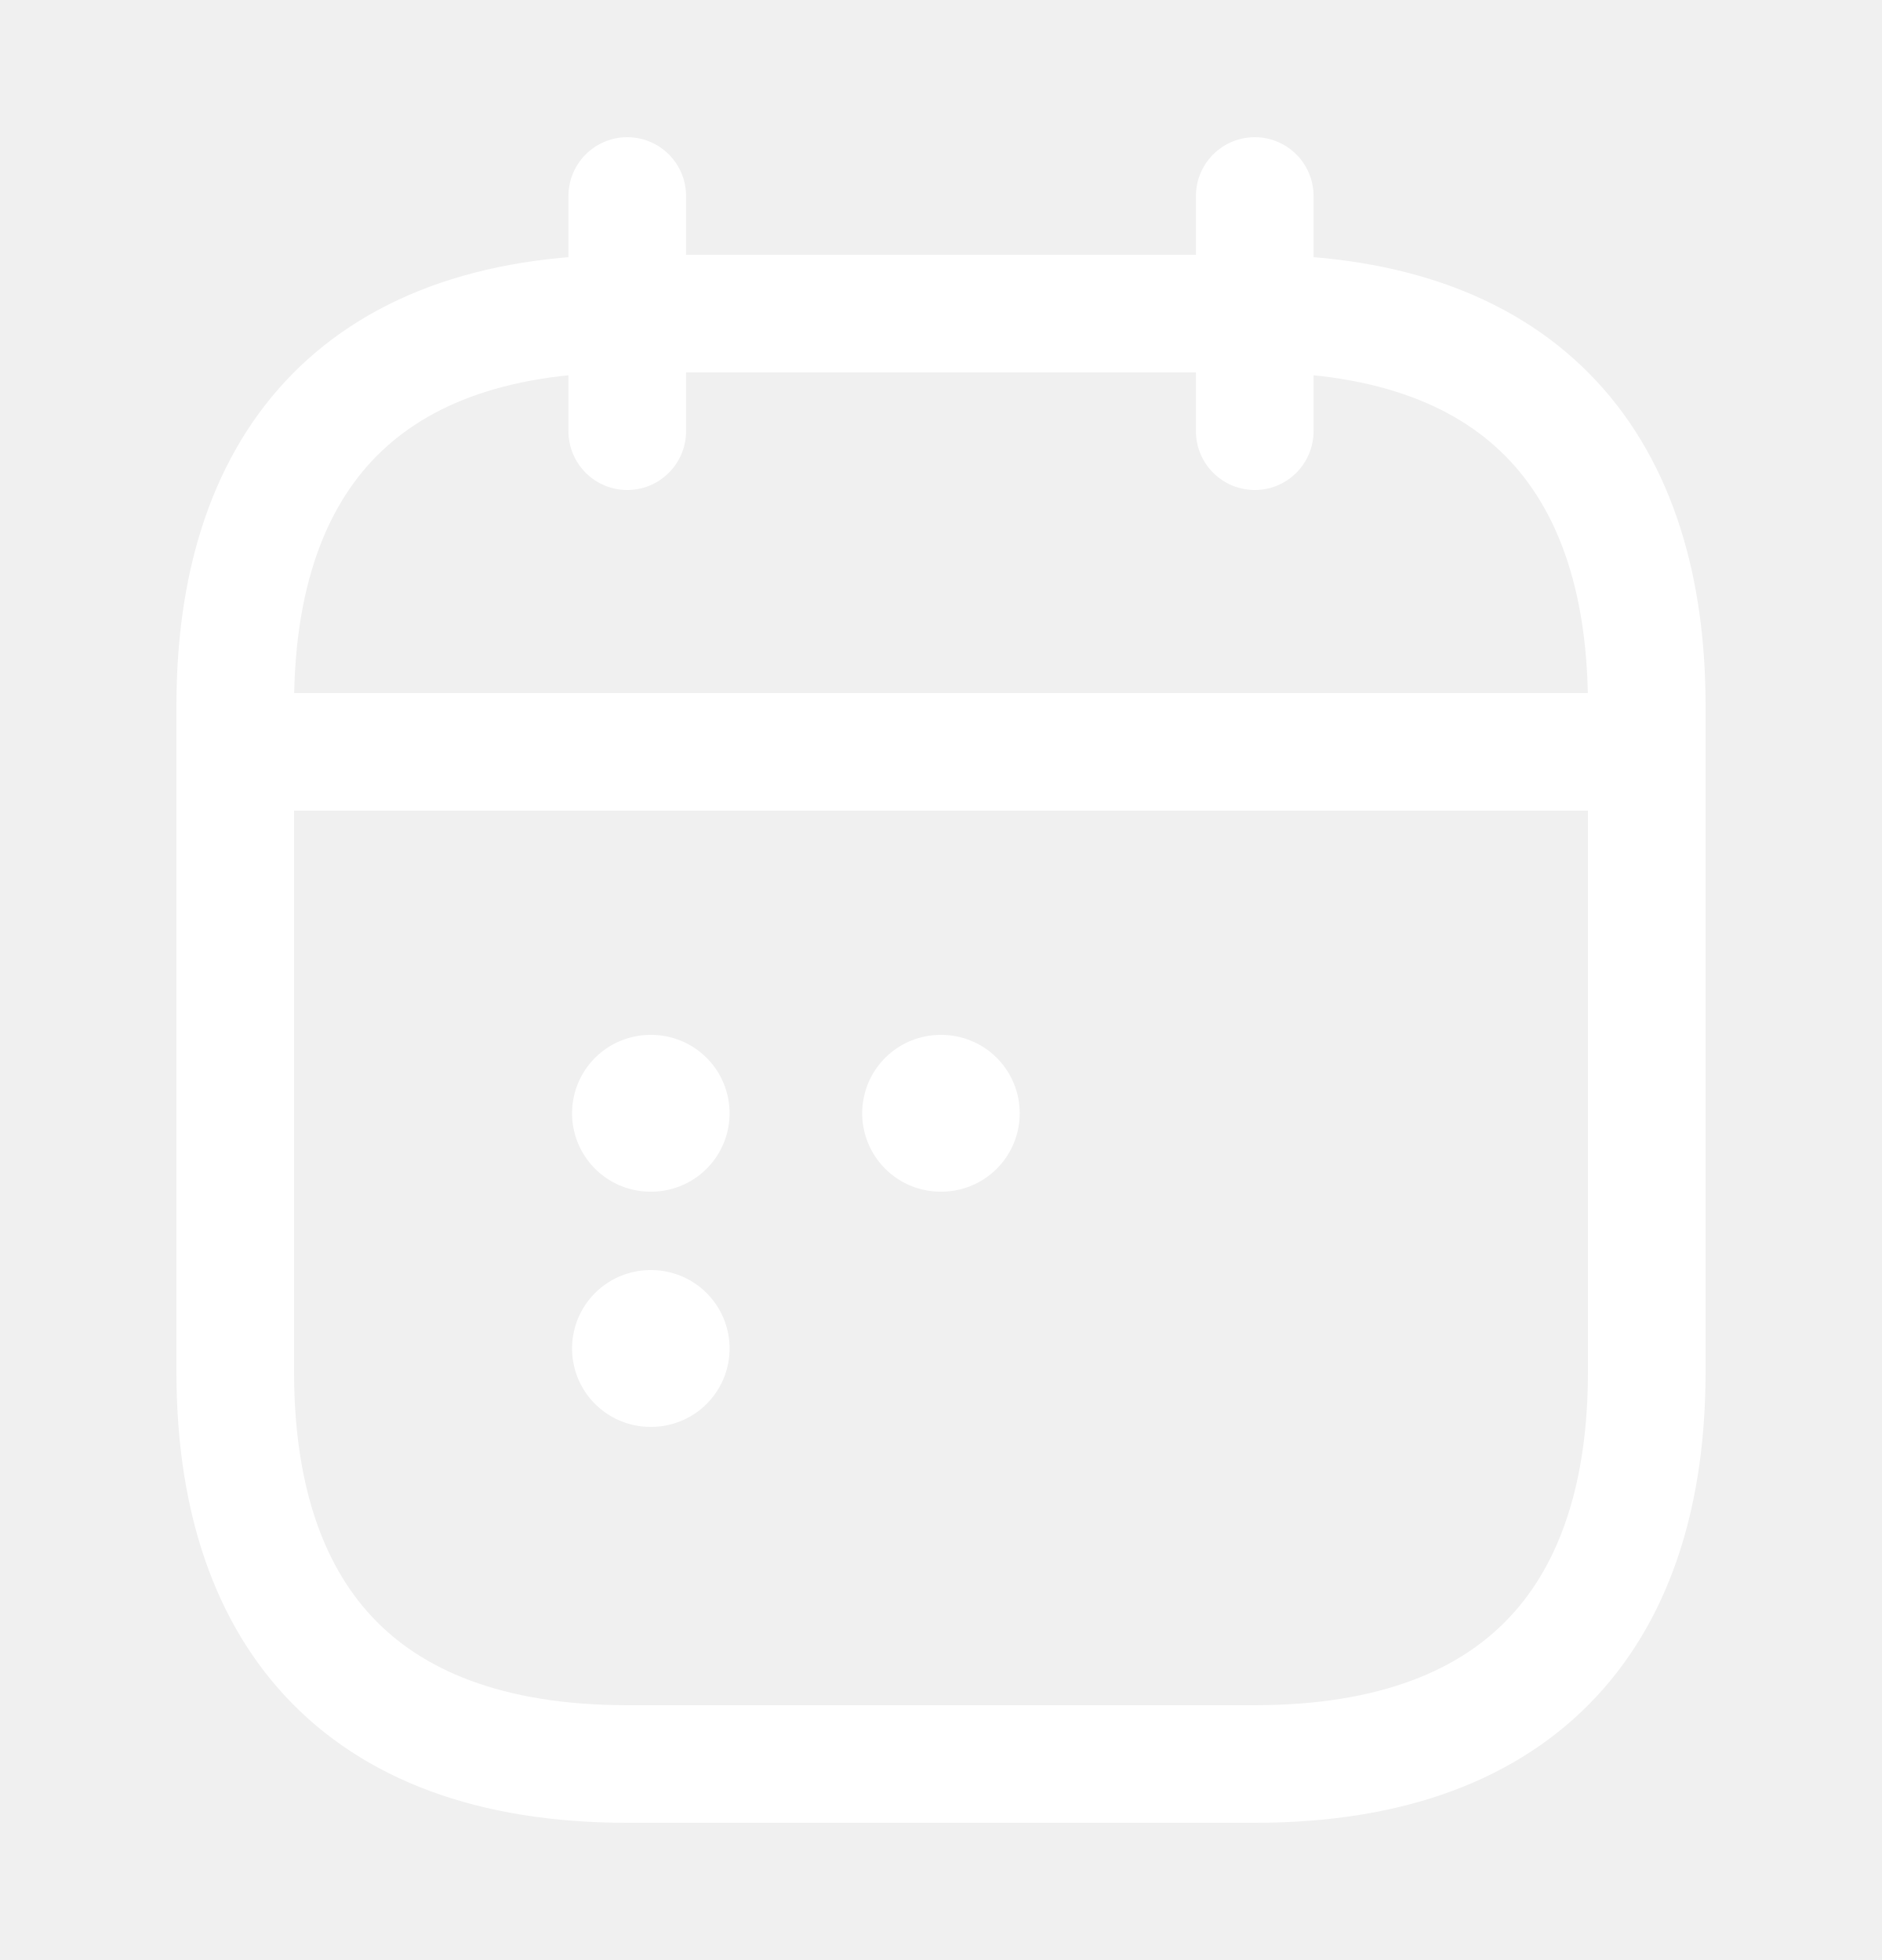
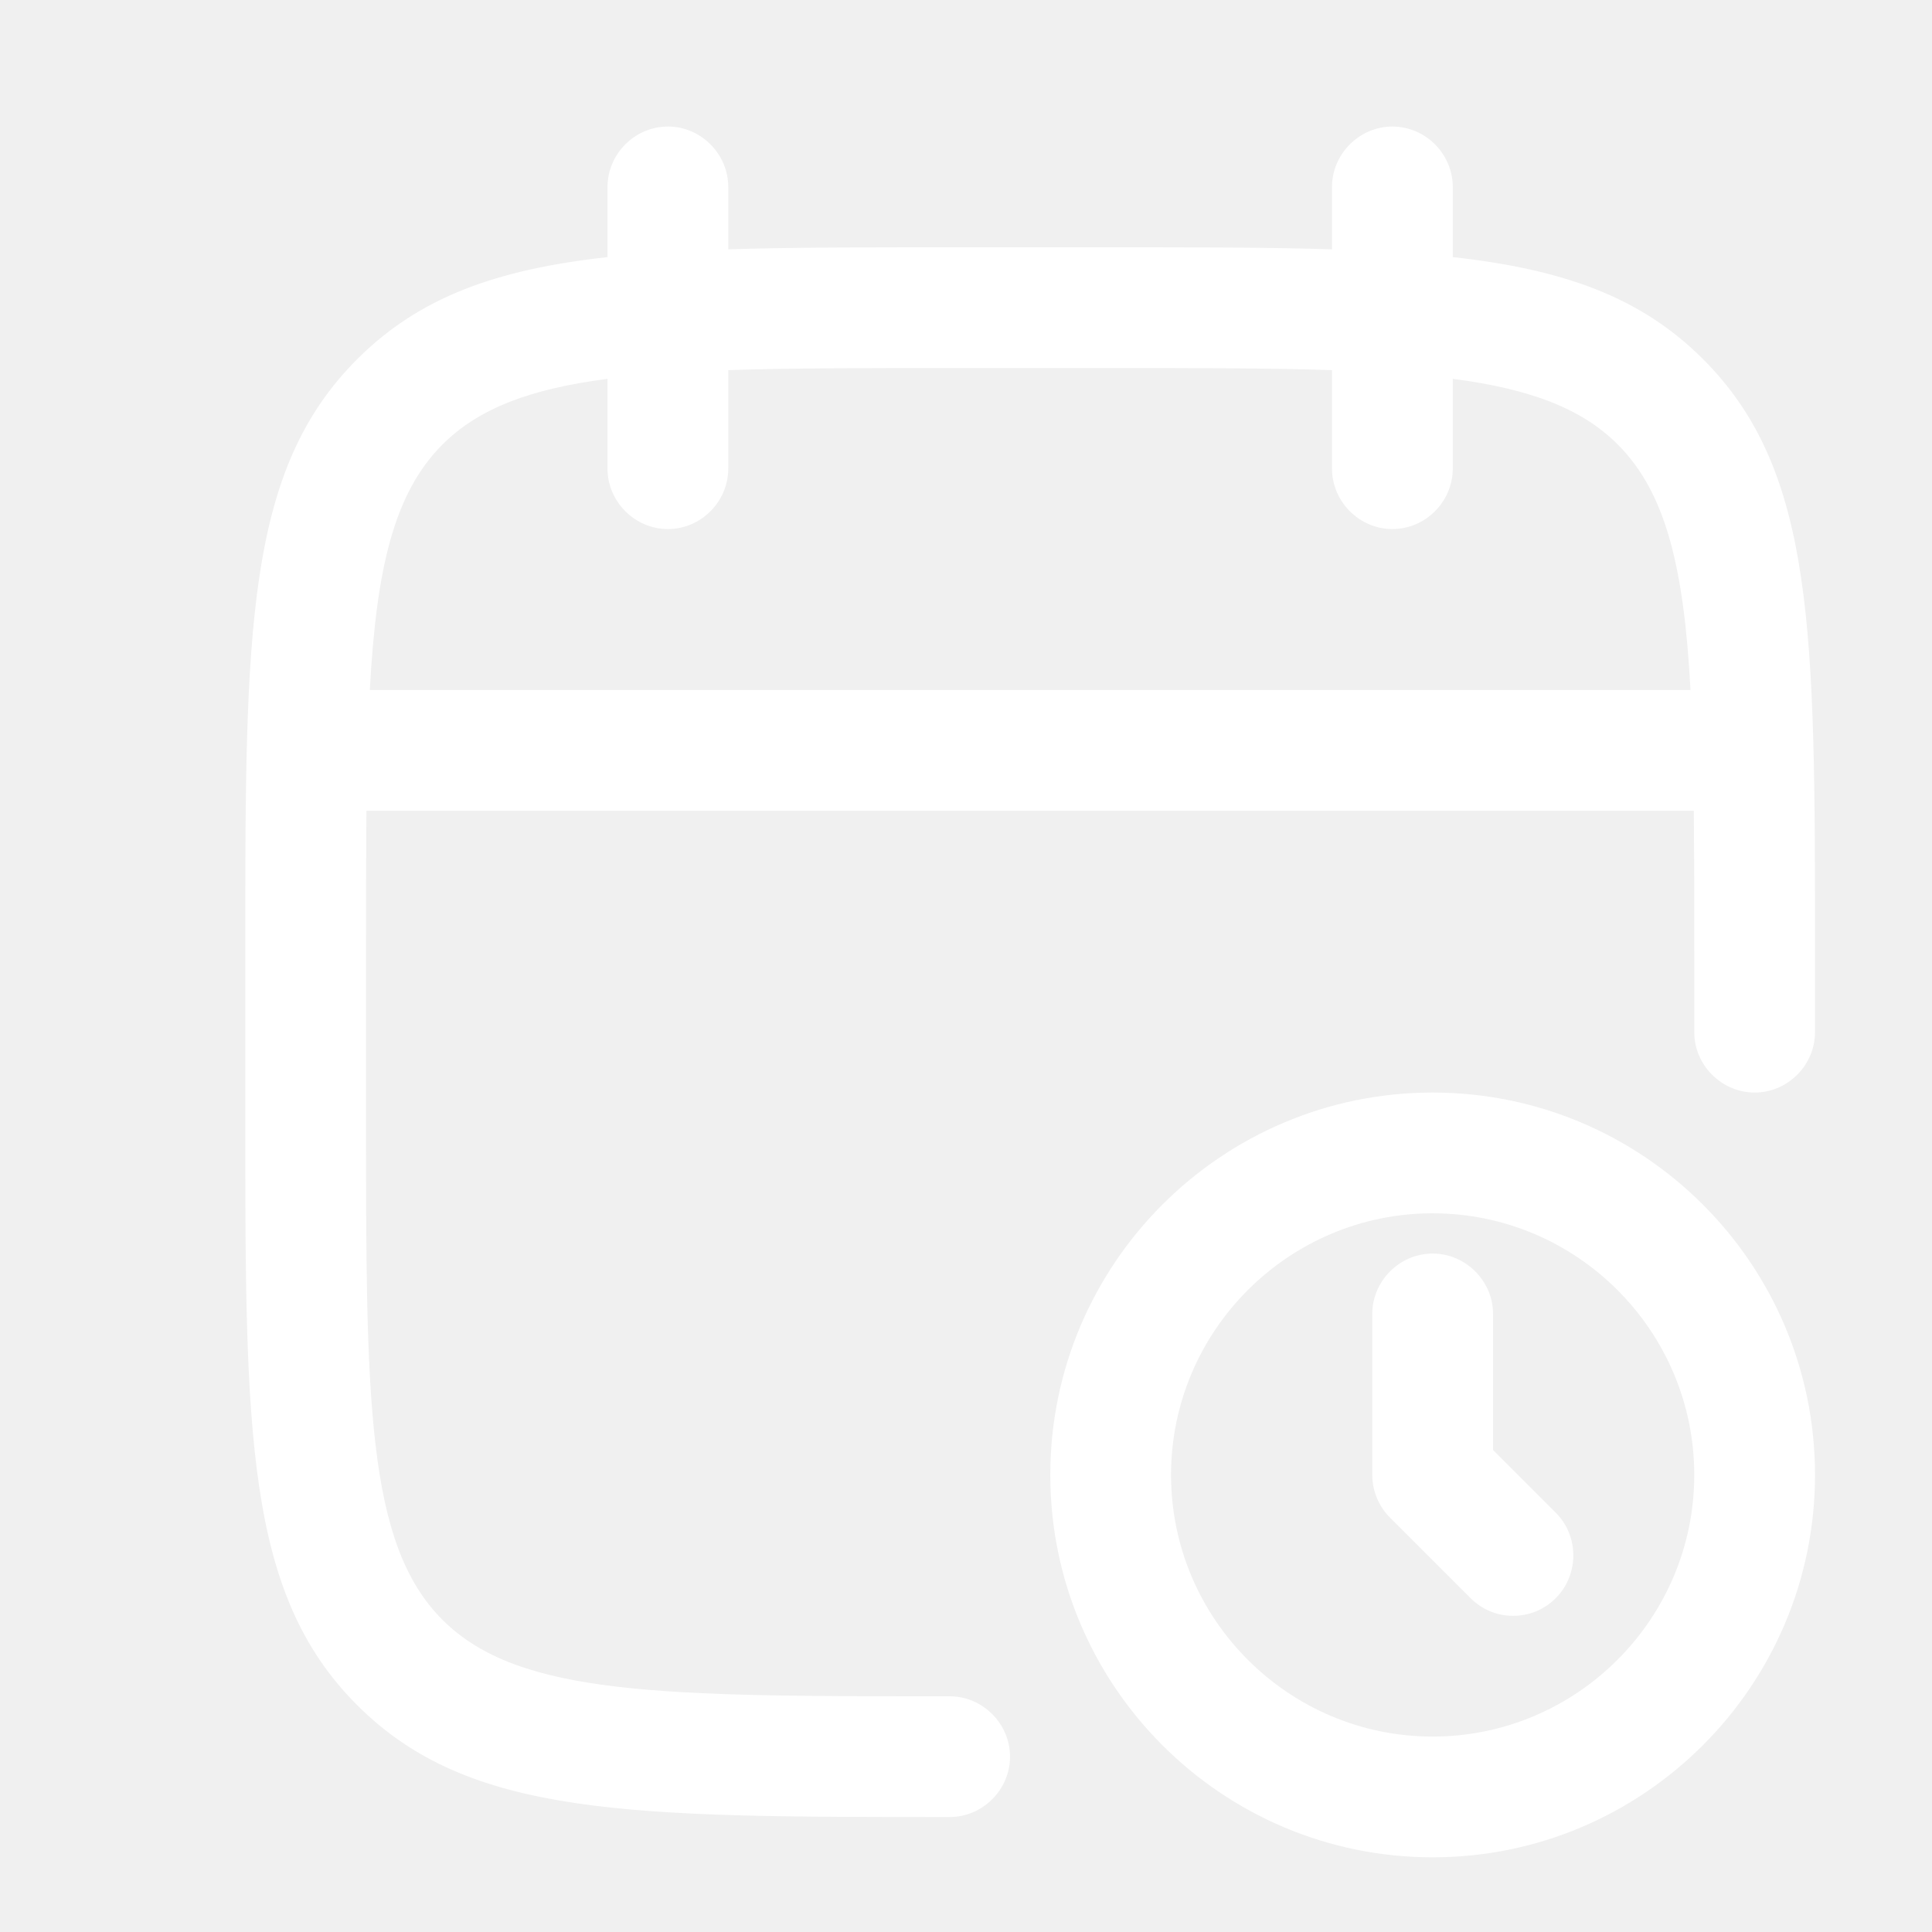
- <svg xmlns="http://www.w3.org/2000/svg" width="24" height="25" viewBox="0 0 24 25" fill="none">
-   <path d="M7.999 2.5V5.5" stroke="white" stroke-width="1.5" stroke-miterlimit="10" stroke-linecap="round" stroke-linejoin="round" />
-   <path d="M16.001 2.5V5.5" stroke="white" stroke-width="1.5" stroke-miterlimit="10" stroke-linecap="round" stroke-linejoin="round" />
-   <path d="M3.5 9.59H20.5" stroke="white" stroke-width="1.5" stroke-miterlimit="10" stroke-linecap="round" stroke-linejoin="round" />
-   <path d="M21 9V17.5C21 20.5 19.5 22.5 16 22.5H8C4.5 22.5 3 20.5 3 17.5V9C3 6 4.5 4 8 4H16C19.5 4 21 6 21 9Z" stroke="white" stroke-width="1.5" stroke-miterlimit="10" stroke-linecap="round" stroke-linejoin="round" />
-   <path d="M11.995 14.2H12.004" stroke="white" stroke-width="2" stroke-linecap="round" stroke-linejoin="round" />
-   <path d="M8.295 14.2H8.304" stroke="white" stroke-width="2" stroke-linecap="round" stroke-linejoin="round" />
-   <path d="M8.295 17.2H8.304" stroke="white" stroke-width="2" stroke-linecap="round" stroke-linejoin="round" />
+ <svg xmlns="http://www.w3.org/2000/svg" width="38" height="38" viewBox="0 0 38 38" fill="none">
+   <path fill-rule="evenodd" clip-rule="evenodd" d="M27.387 10.406C26.738 10.406 26.199 9.867 26.199 9.218V7.28C24.974 7.239 23.535 7.239 21.845 7.239H18.678C16.987 7.239 15.55 7.239 14.324 7.28V9.218C14.324 9.867 13.786 10.406 13.137 10.406C12.488 10.406 11.949 9.867 11.949 9.218V7.451C10.453 7.646 9.425 8.021 8.703 8.743C7.75 9.696 7.402 11.181 7.274 13.572H33.25C33.122 11.181 32.772 9.696 31.82 8.743C31.098 8.021 30.07 7.646 28.574 7.451V9.218C28.574 9.867 28.036 10.406 27.387 10.406ZM33.315 15.947C33.323 16.784 33.326 17.708 33.324 18.718V20.302C33.324 20.951 33.863 21.489 34.512 21.489C35.161 21.489 35.699 20.951 35.699 20.302V18.718C35.699 12.416 35.699 9.266 33.498 7.065C32.276 5.843 30.759 5.299 28.574 5.057V3.677C28.574 3.027 28.036 2.489 27.387 2.489C26.738 2.489 26.199 3.027 26.199 3.677V4.904C24.939 4.864 23.5 4.864 21.845 4.864H18.678C17.022 4.864 15.585 4.864 14.324 4.904V3.677C14.324 3.027 13.786 2.489 13.137 2.489C12.488 2.489 11.949 3.027 11.949 3.677V5.057C9.764 5.299 8.247 5.843 7.025 7.065C4.824 9.266 4.824 12.432 4.824 18.718V21.885C4.824 28.186 4.824 31.337 7.025 33.538C9.226 35.739 12.377 35.739 18.678 35.739C19.328 35.739 19.866 35.201 19.866 34.551C19.866 33.902 19.328 33.364 18.678 33.364C13.042 33.364 10.208 33.364 8.703 31.86C7.199 30.356 7.199 27.521 7.199 21.885V18.718C7.198 17.709 7.201 16.785 7.207 15.947H33.315ZM28.178 36.531C24.03 36.531 20.658 33.158 20.658 29.01C20.658 24.861 24.03 21.489 28.178 21.489C32.327 21.489 35.699 24.861 35.699 29.01C35.699 33.158 32.327 36.531 28.178 36.531ZM28.178 23.864C25.344 23.864 23.033 26.176 23.033 29.01C23.033 31.844 25.344 34.156 28.178 34.156C31.013 34.156 33.324 31.844 33.324 29.01C33.324 26.176 31.013 23.864 28.178 23.864ZM28.923 31.432C29.16 31.67 29.461 31.781 29.762 31.781C30.063 31.781 30.363 31.67 30.601 31.432C31.06 30.973 31.06 30.213 30.601 29.754L29.366 28.519V25.843C29.366 25.194 28.828 24.656 28.178 24.656C27.529 24.656 26.991 25.194 26.991 25.843V29.01C26.991 29.326 27.118 29.627 27.339 29.849L28.923 31.432Z" fill="white" />
</svg>
